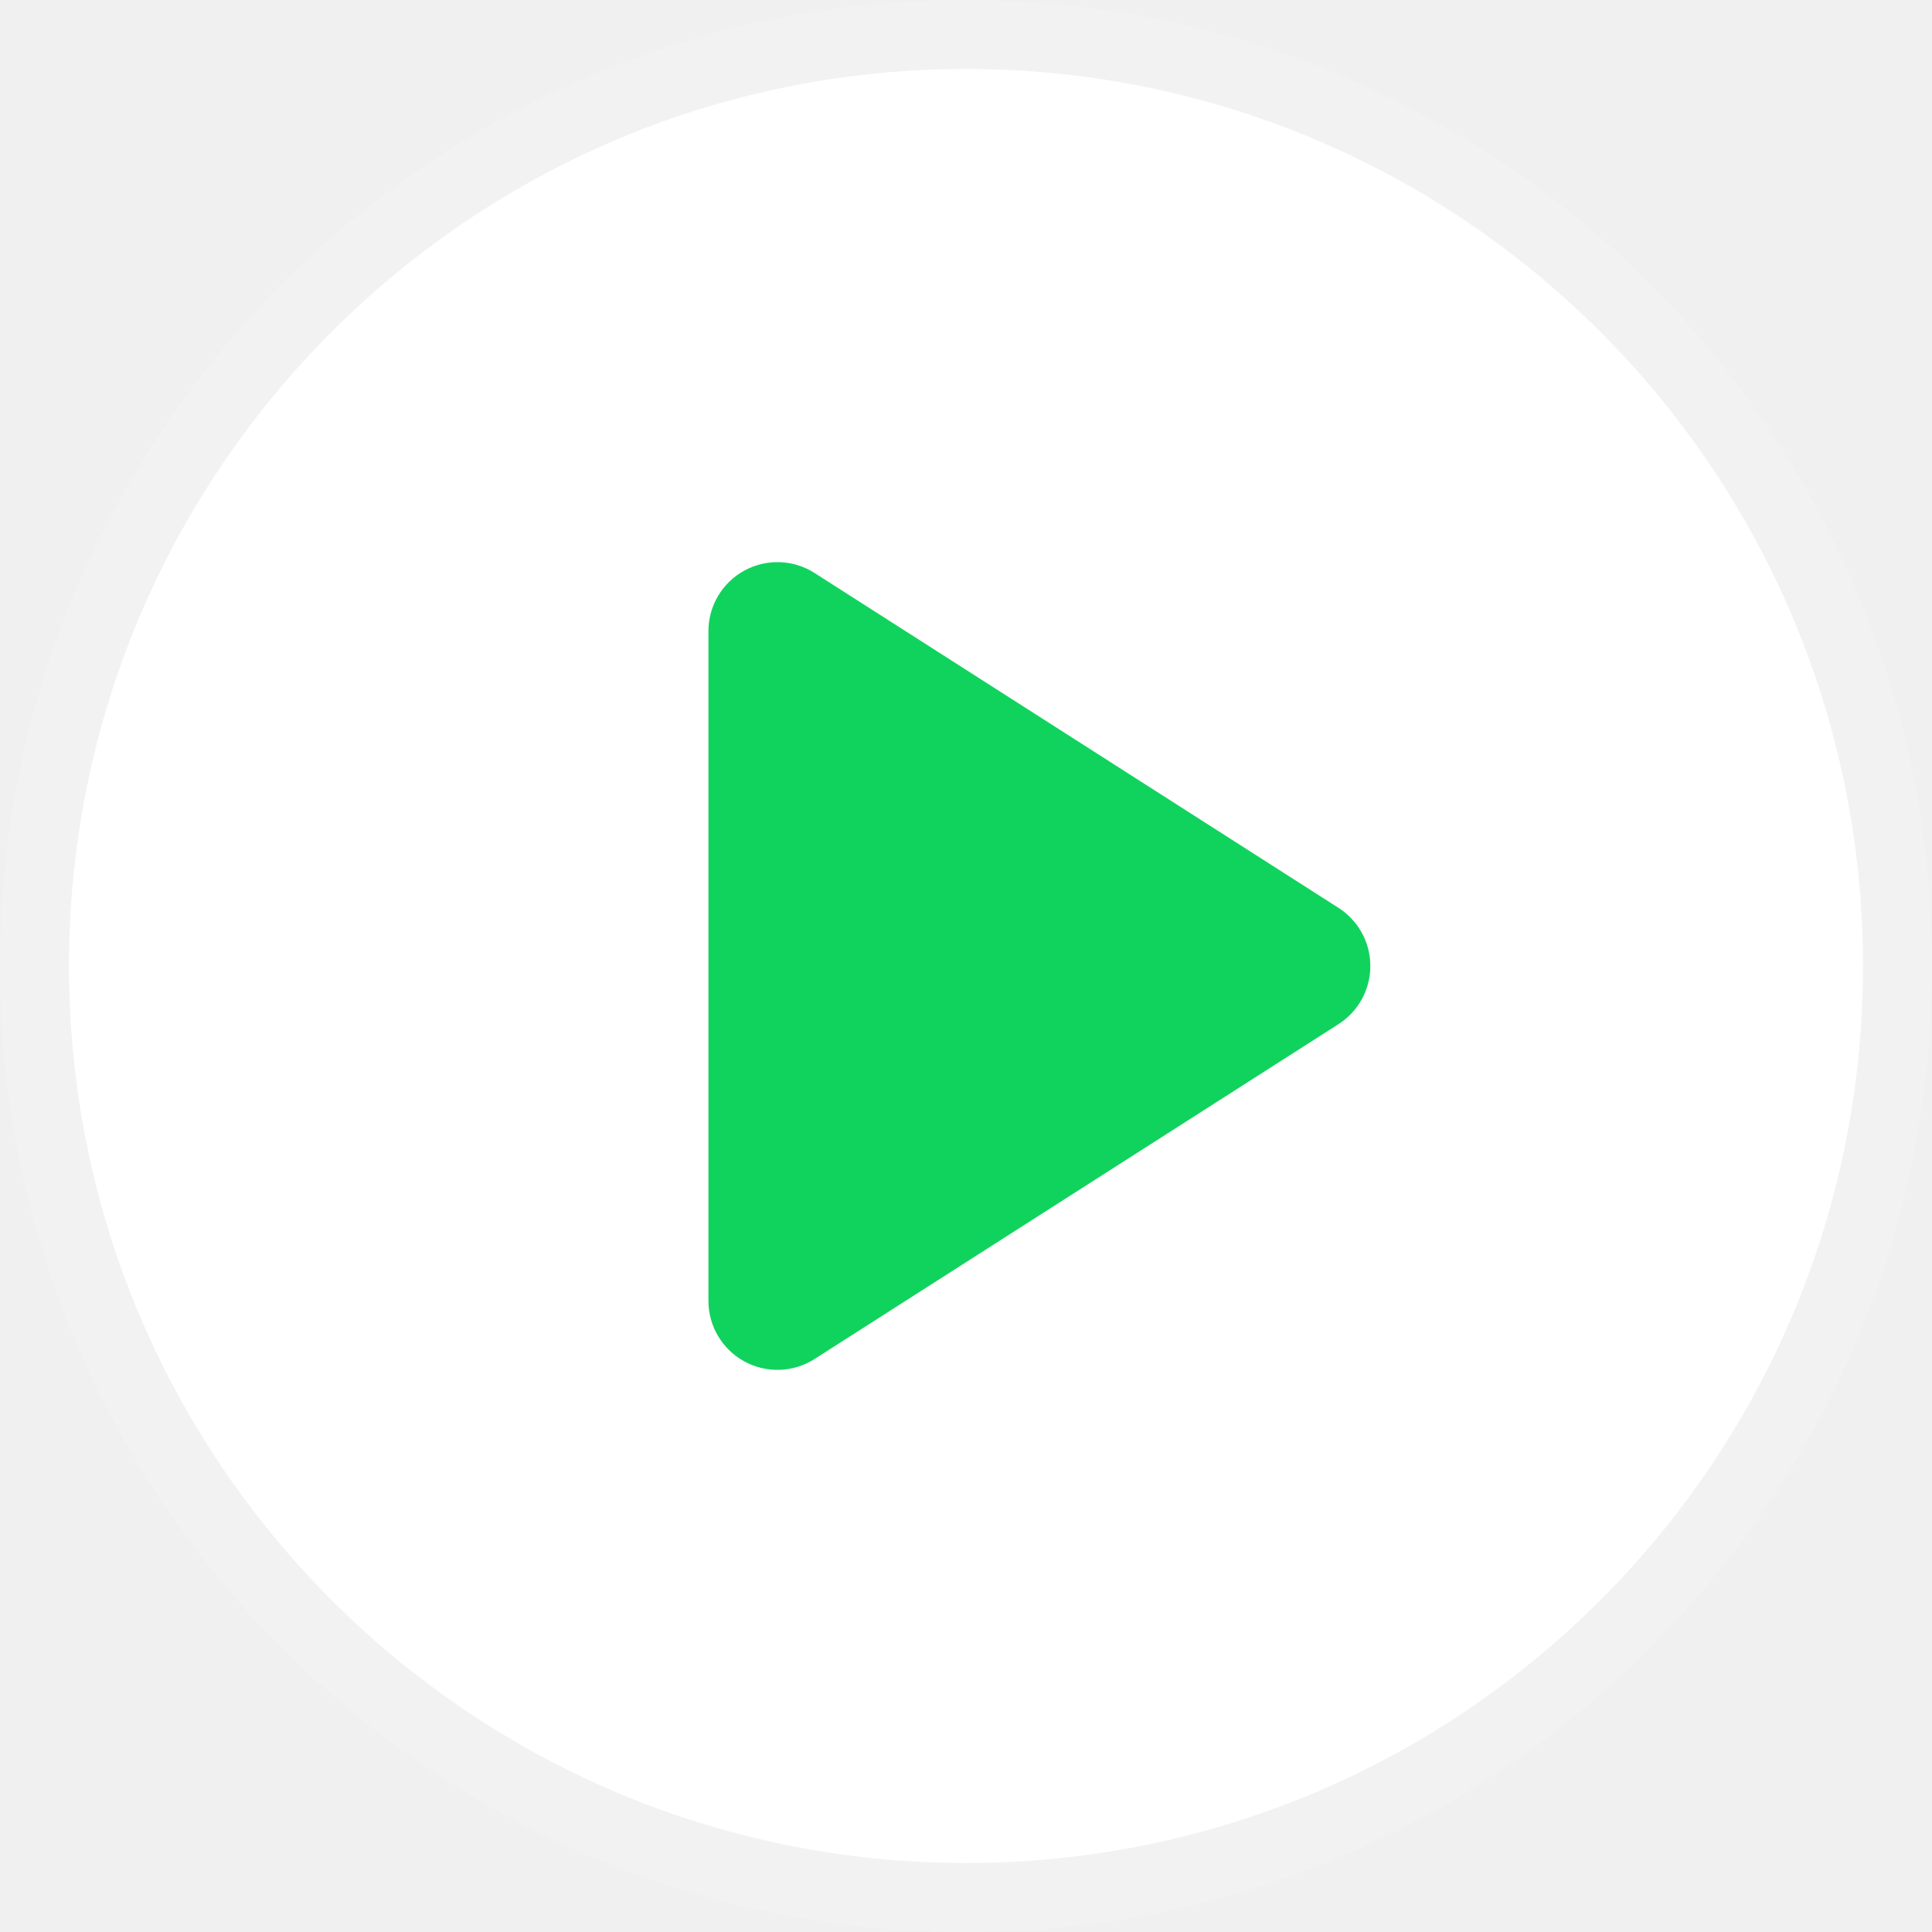
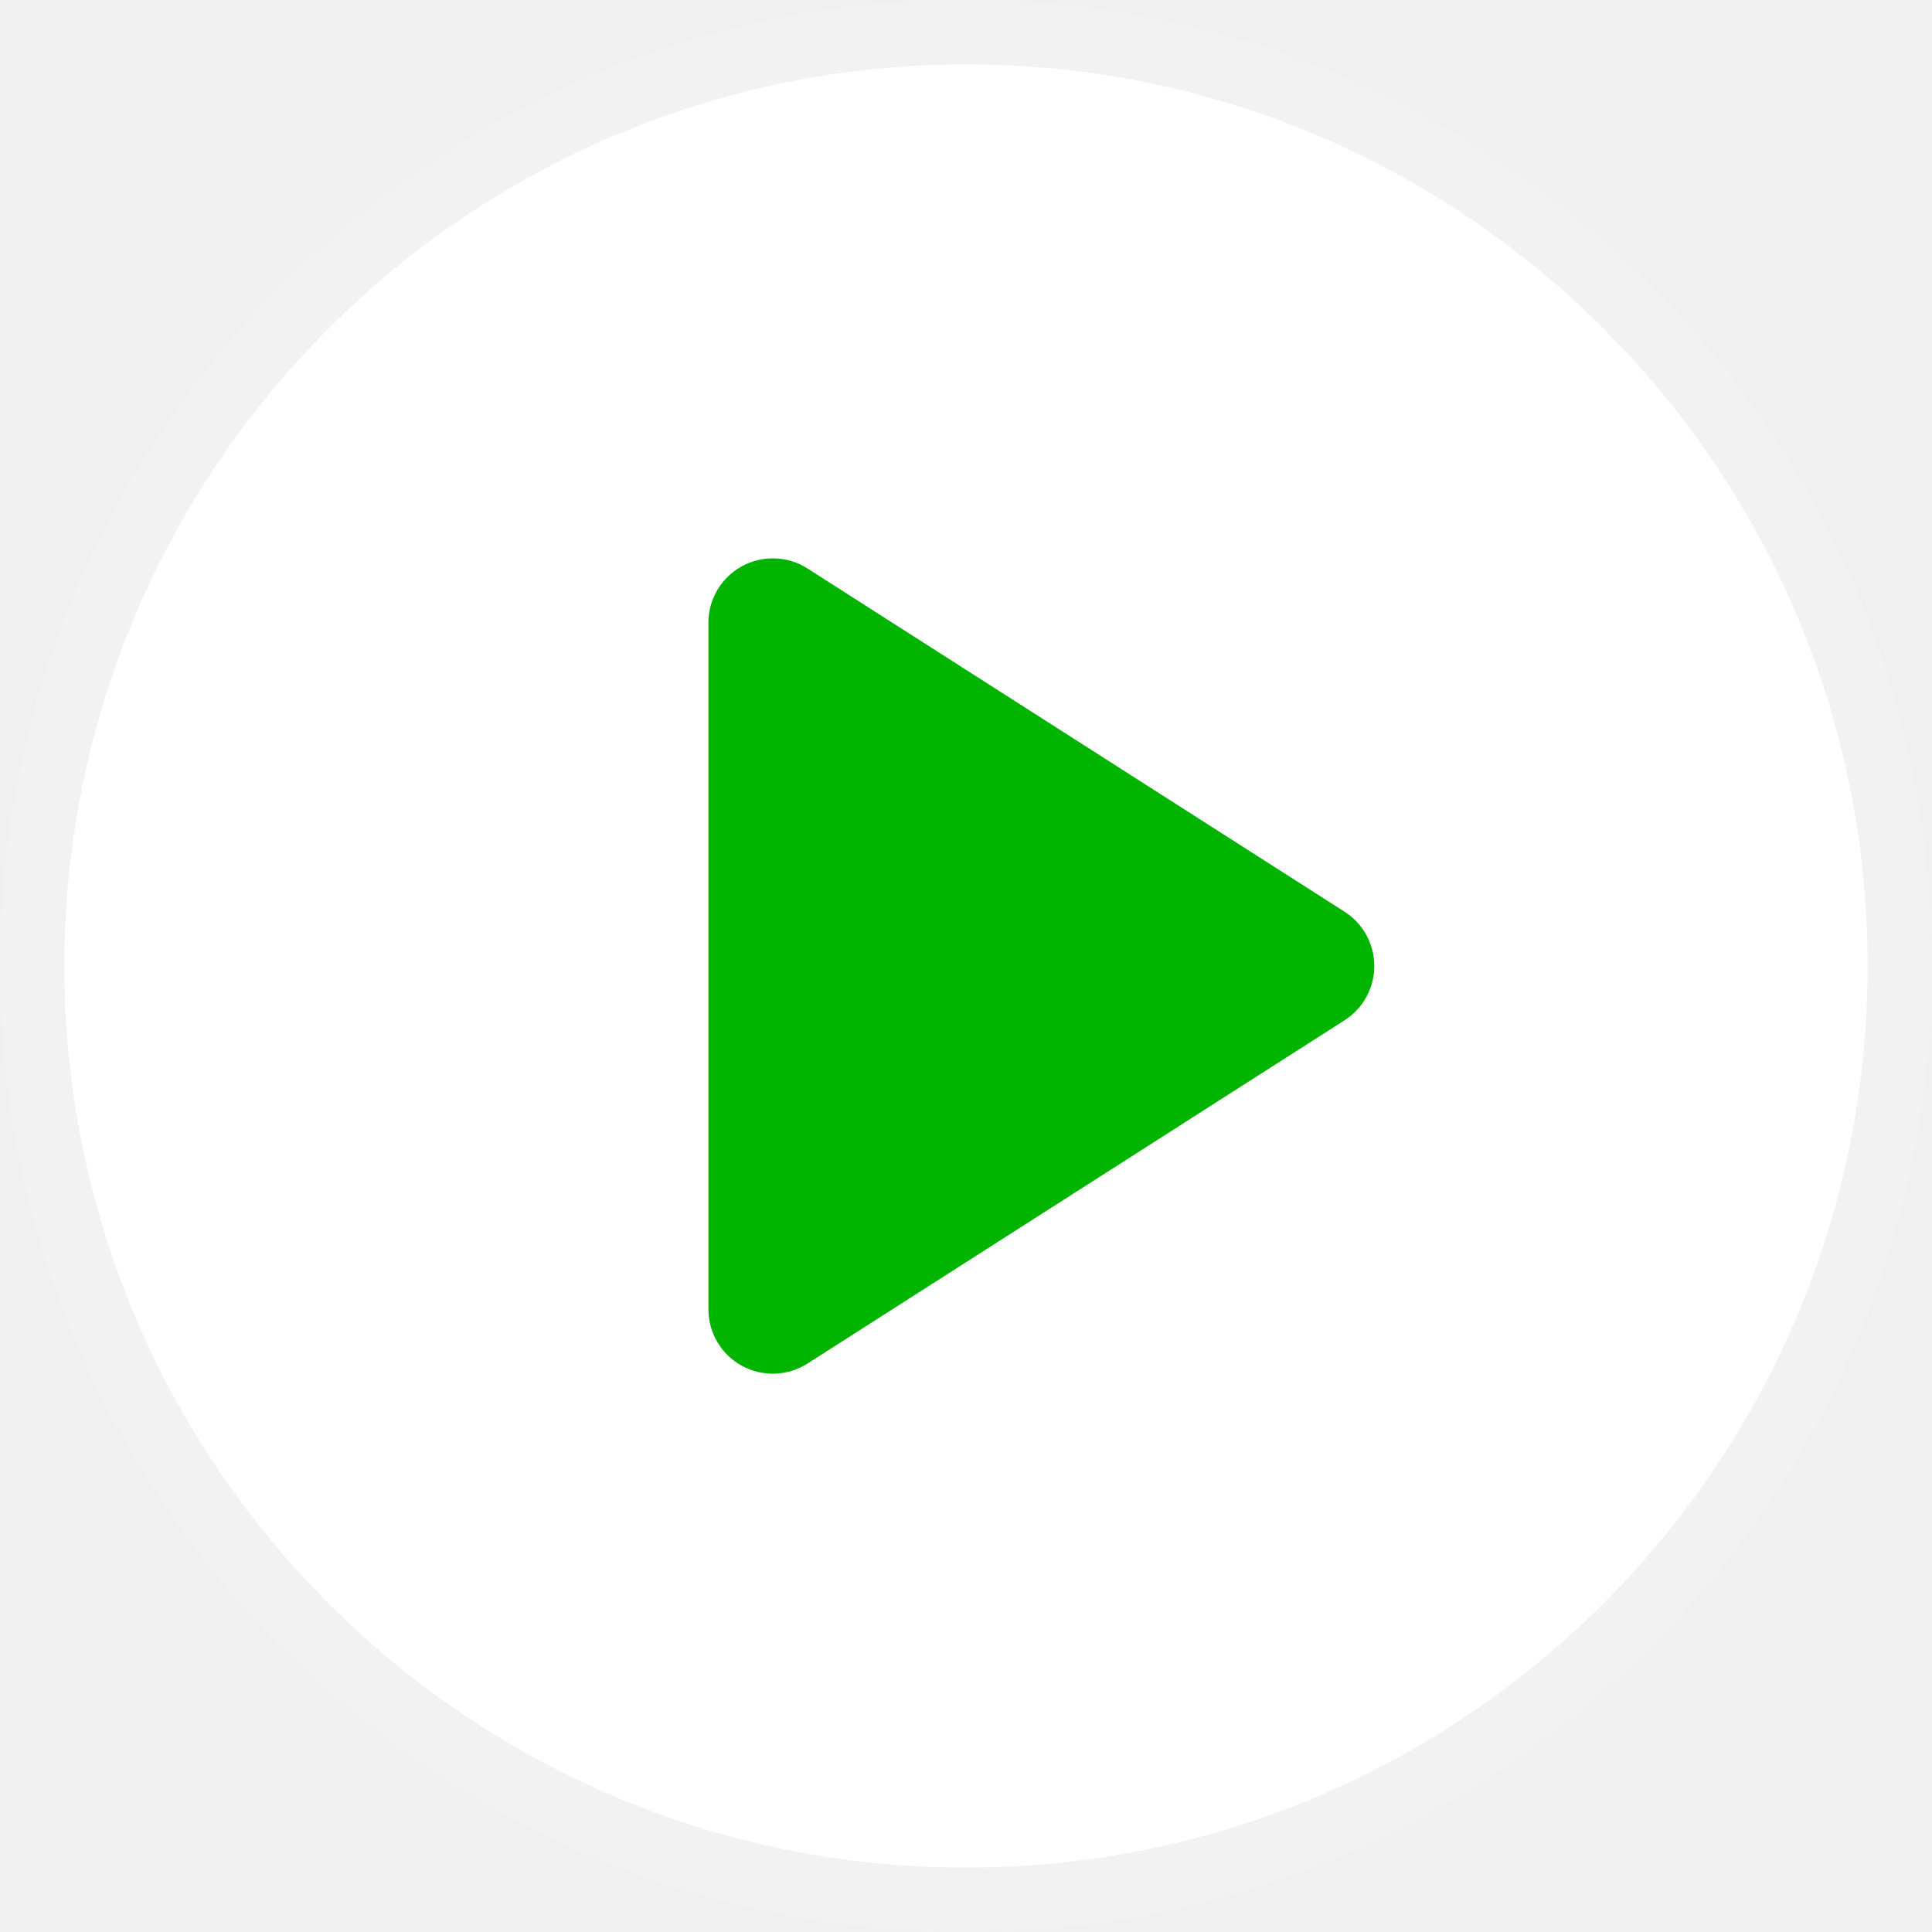
- <svg xmlns="http://www.w3.org/2000/svg" width="28" height="28" viewBox="0 0 28 28">
-   <g fill="none" fill-rule="nonzero">
-     <circle cx="14" cy="14" r="13.5" fill="#FFF" stroke="#F2F2F2" />
-     <path fill="#10D35E" d="M10.267 9.147v9.706a1 1 0 0 0 1.538.843l7.593-4.853a1 1 0 0 0 0-1.686l-7.593-4.853a1 1 0 0 0-1.538.843z" />
+ <svg xmlns="http://www.w3.org/2000/svg" width="30" height="30" viewBox="0 0 30 30">
+   <g fill="none" fill-rule="evenodd">
+     <circle cx="15" cy="15" r="14.5" fill="#FFF" fill-rule="nonzero" stroke="#F2F2F2" />
+     <path fill="#00B400" d="M11 9.67v10.66a1 1 0 0 0 1.539.843l8.339-5.33a1 1 0 0 0 0-1.686l-8.34-5.33A1 1 0 0 0 11 9.67z" />
  </g>
</svg>
